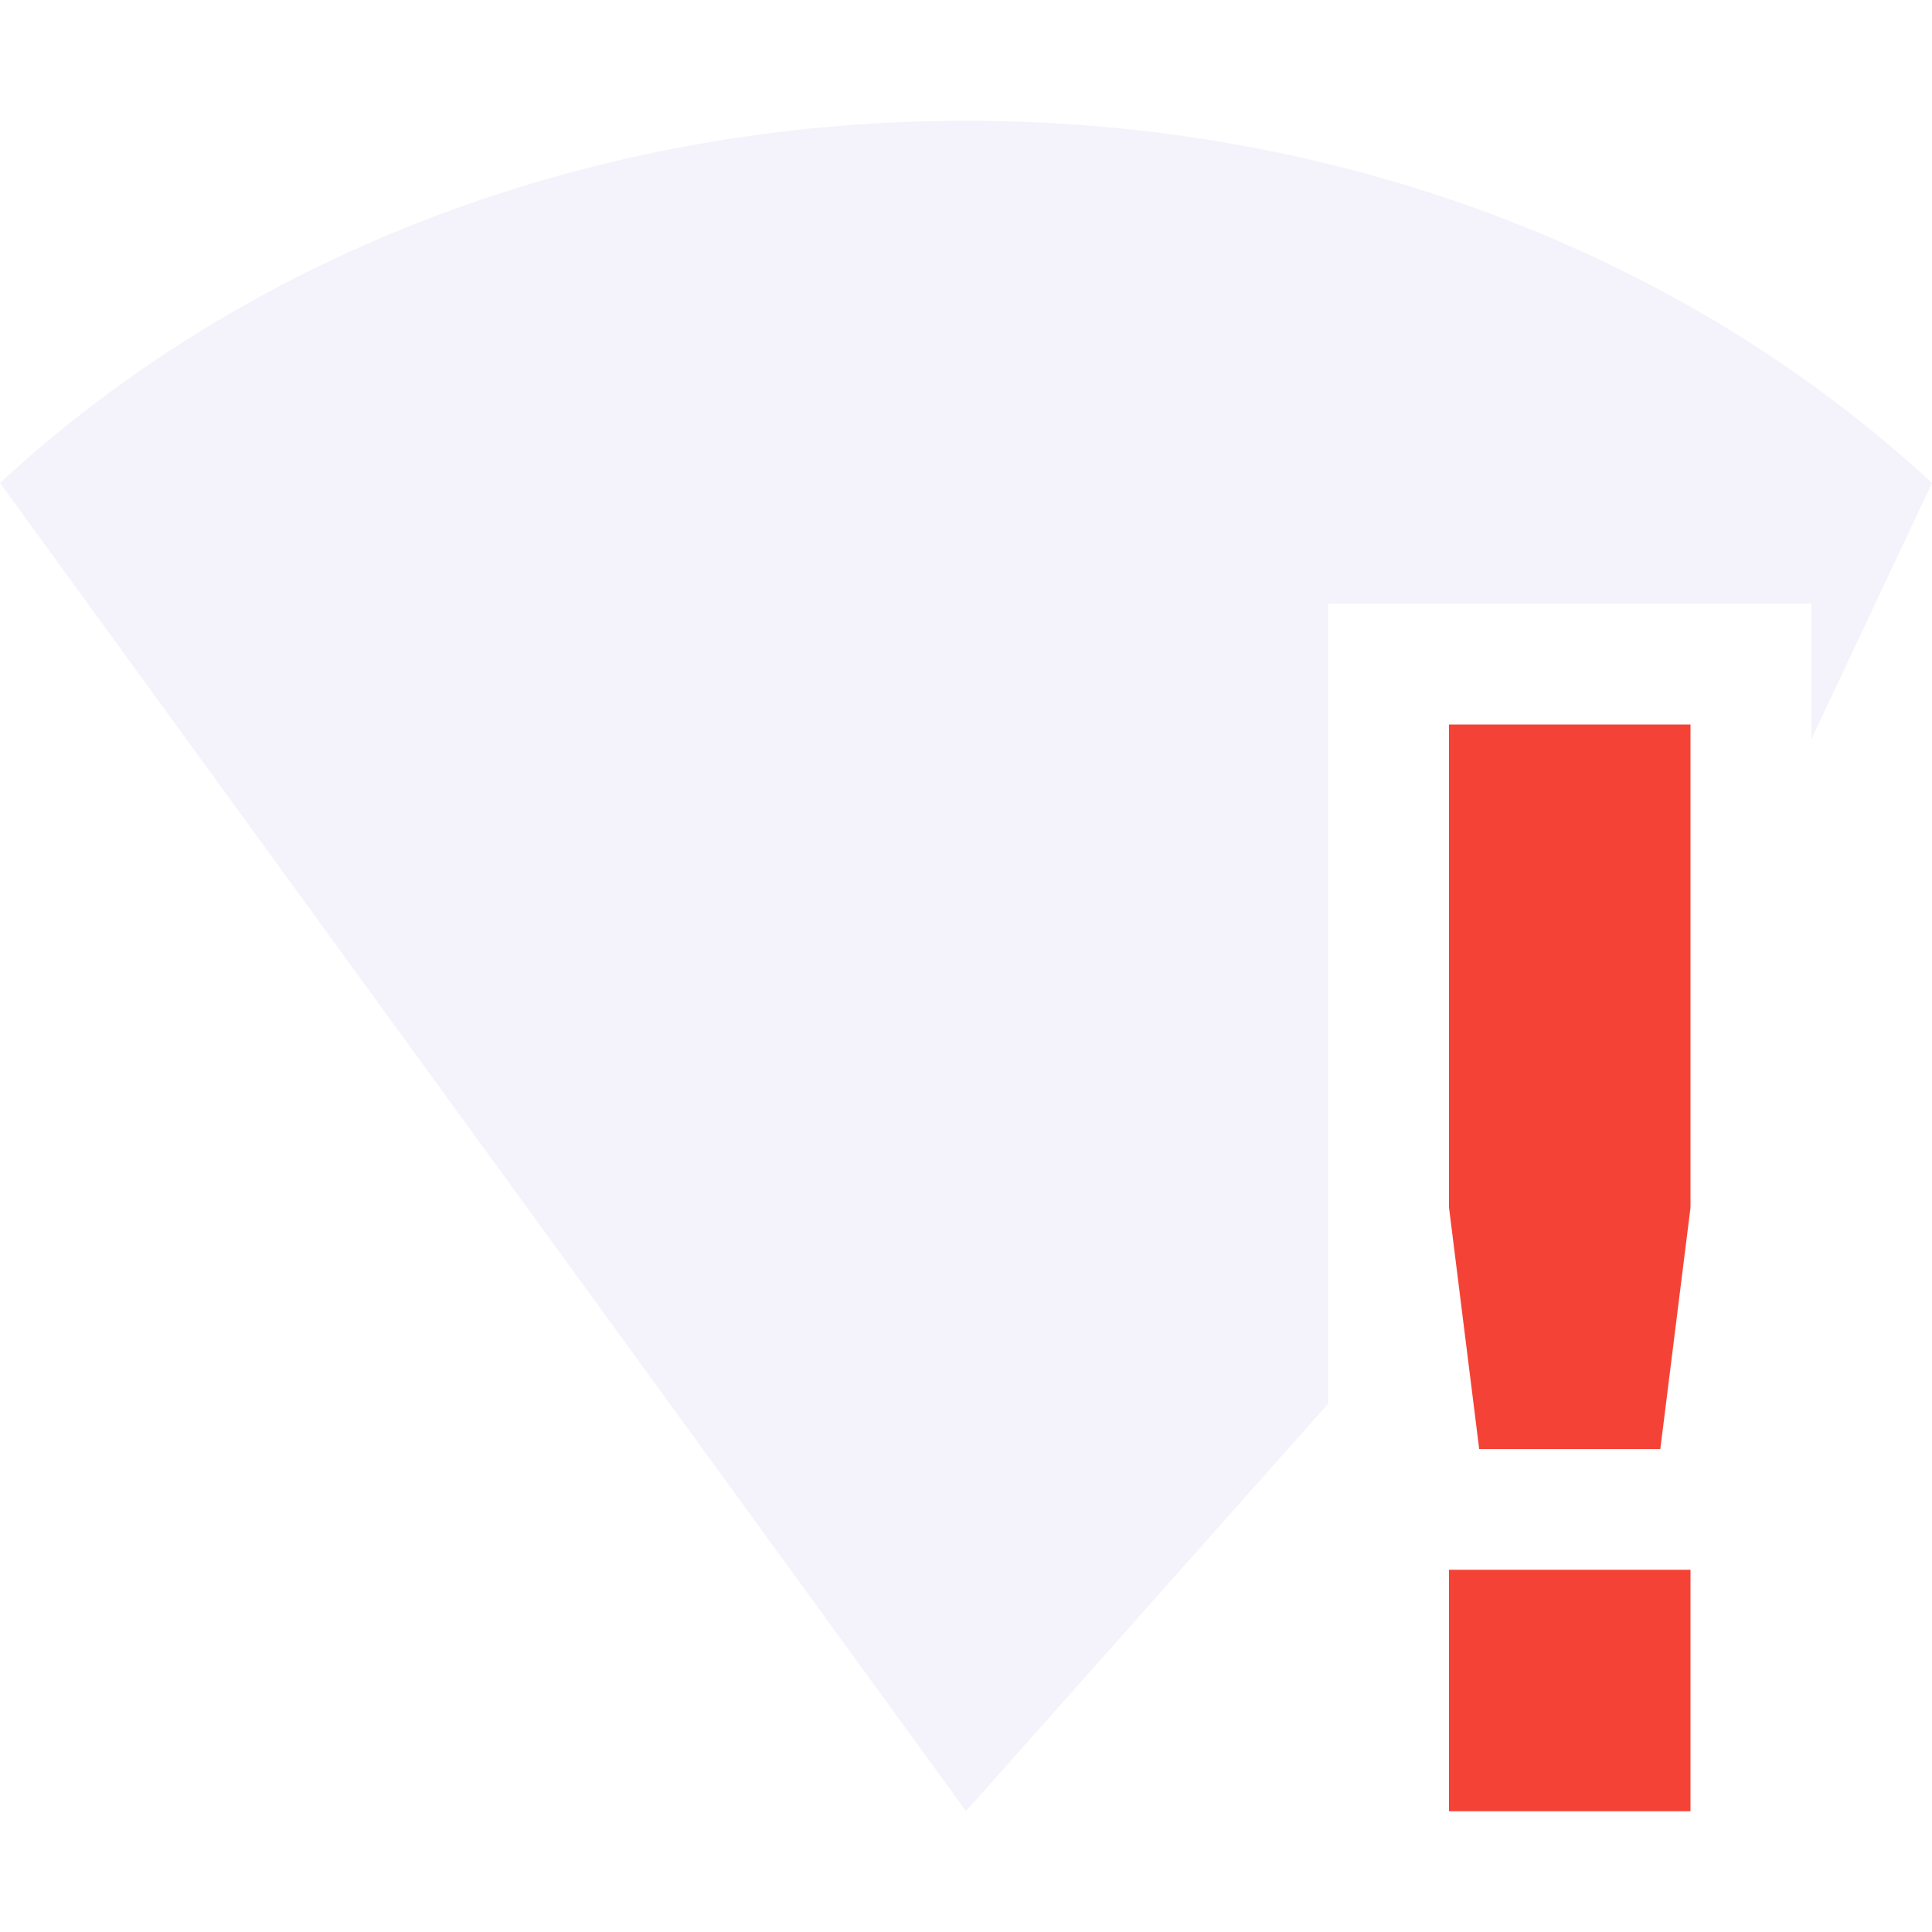
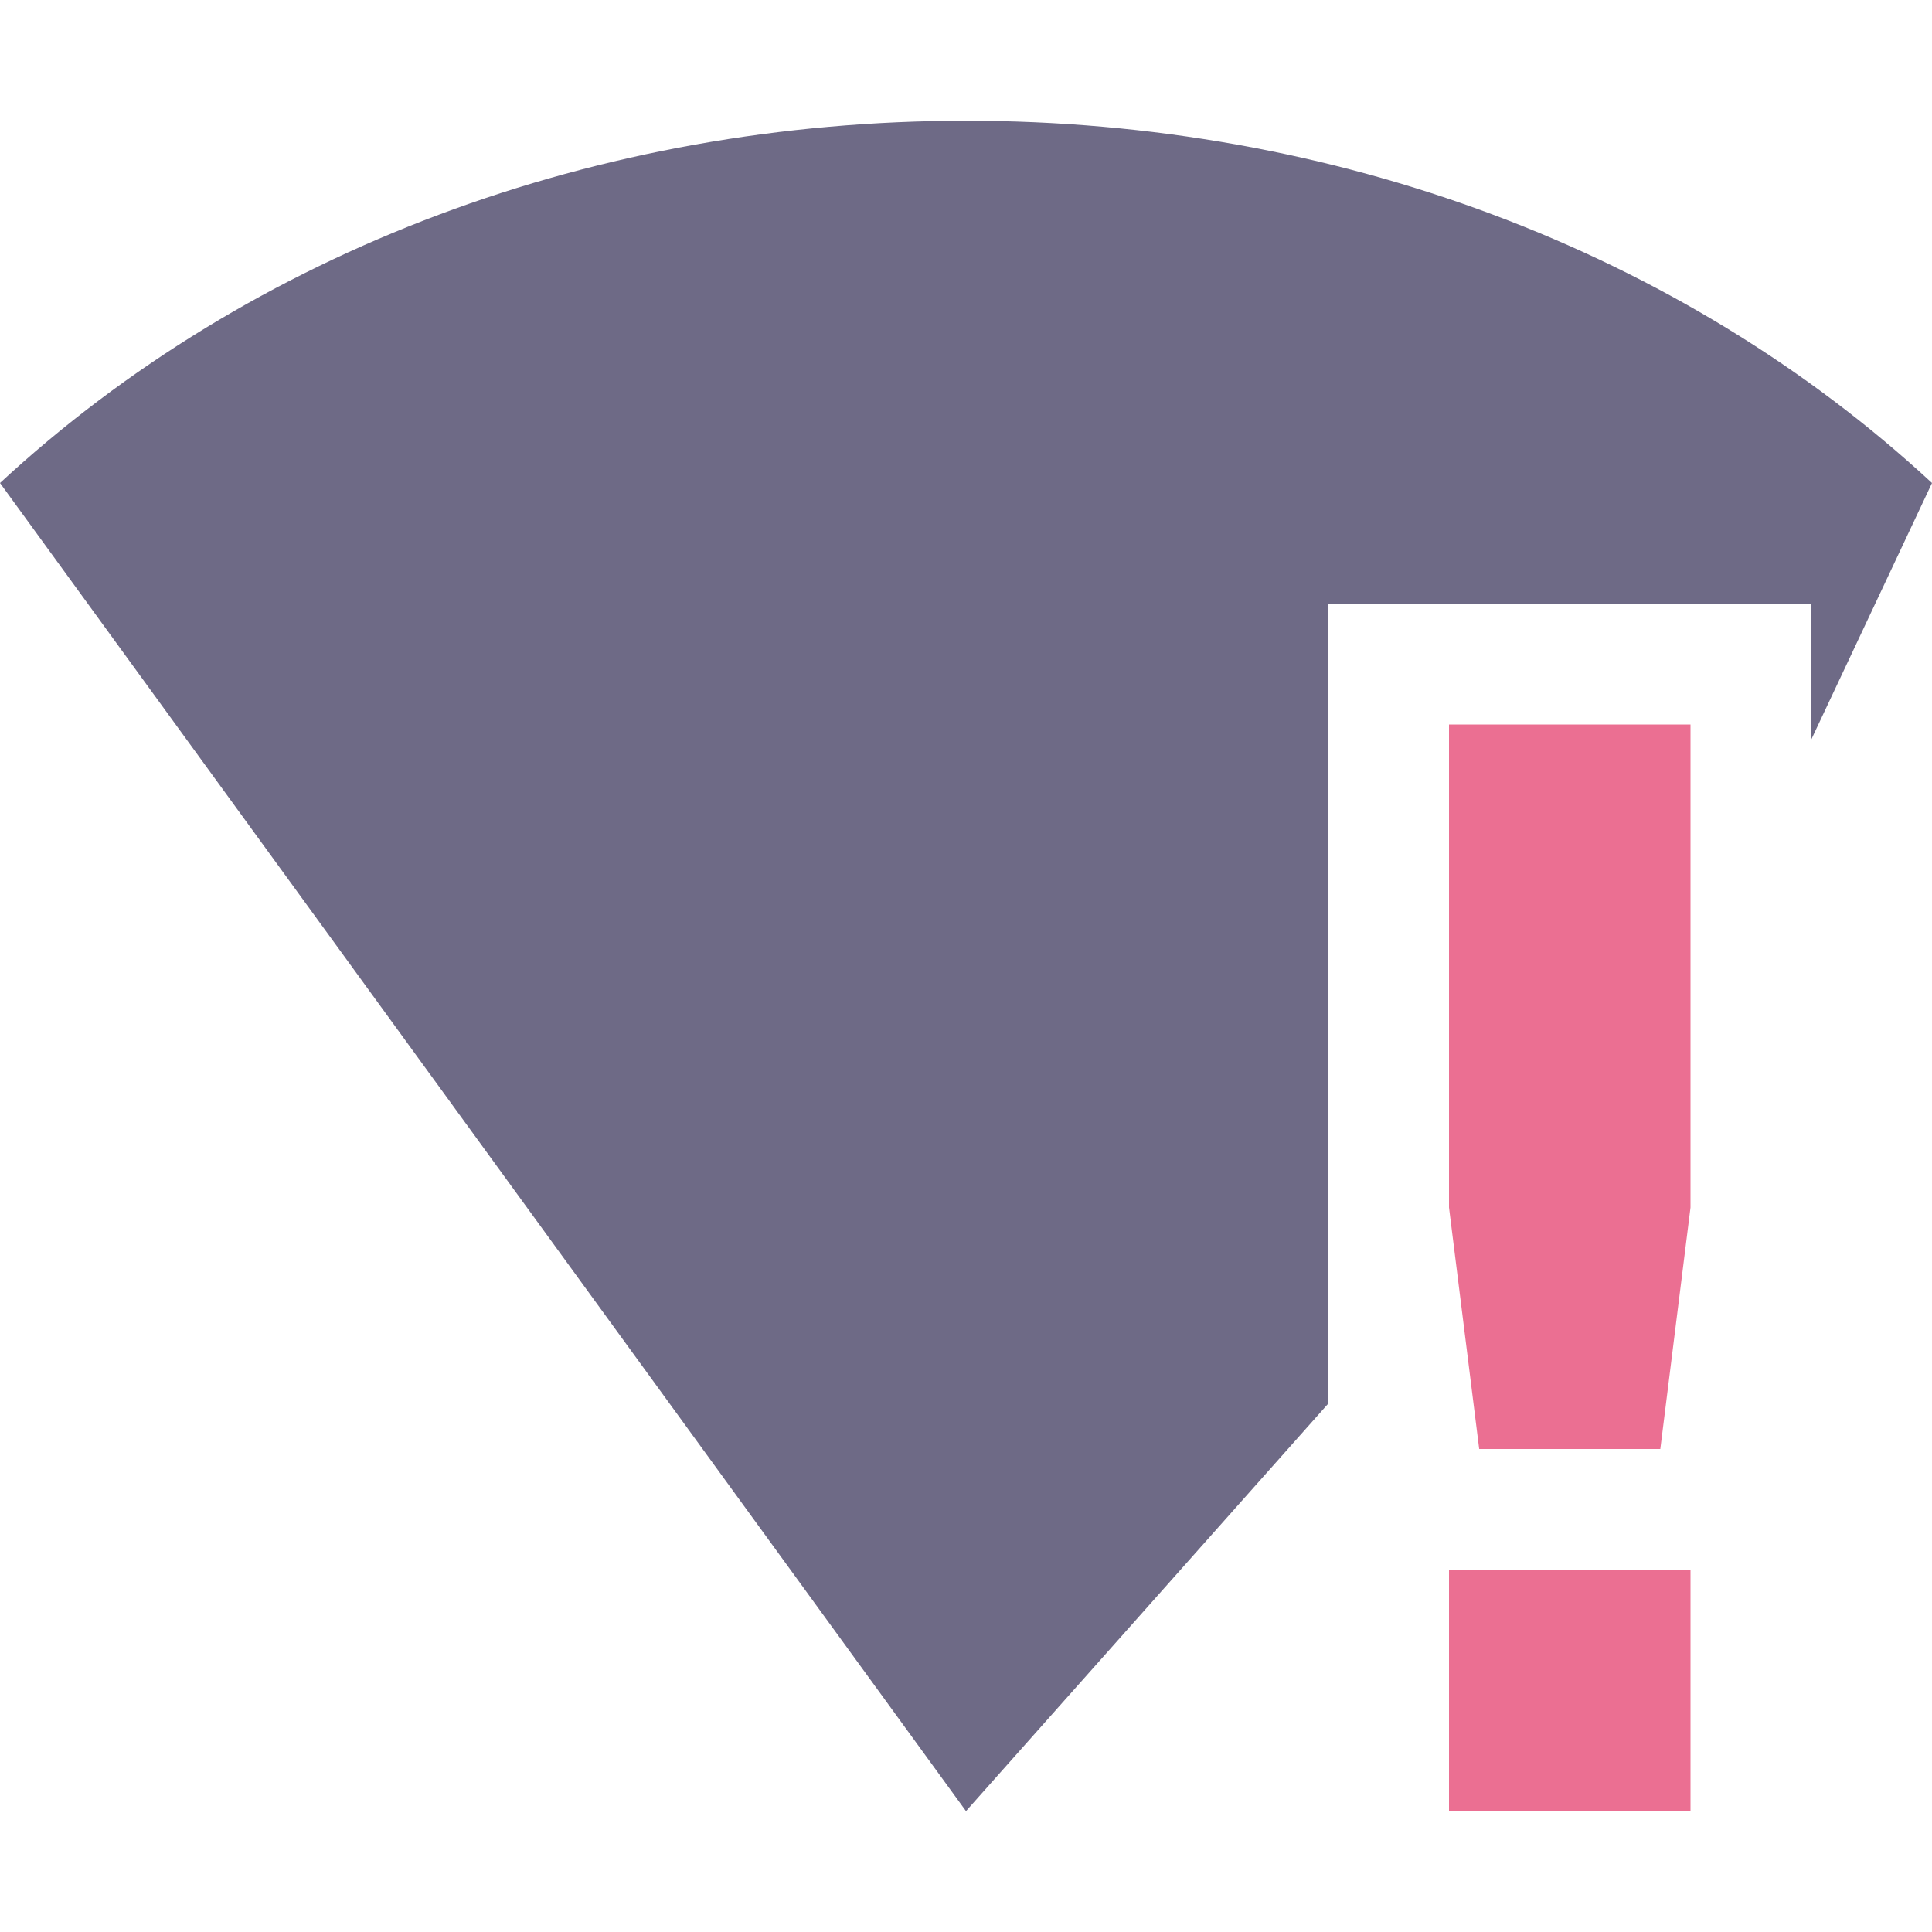
<svg xmlns="http://www.w3.org/2000/svg" width="16" height="16" version="1.1">
-   <path style="opacity:.35;fill:#e0def4" d="M 8,1 C 4.949,1 2.081,2.073 0,4 l 8,10.999 3,-3.375 V 5 h 4 V 6.125 L 16,4 C 13.919,2.073 11.051,1 8,1 Z" />
-   <path style="fill:#f44336" class="error" d="M 12,6 V 10 L 12.25,12 H 13.75 L 14,10 V 6 Z M 12,13 V 15 H 14 V 13 Z" />
+   <path style="fill:#6e6a86" d="M 8,1 C 4.949,1 2.081,2.073 0,4 l 8,10.999 3,-3.375 V 5 h 4 V 6.125 L 16,4 C 13.919,2.073 11.051,1 8,1 Z" />
+   <path style="fill:#eb6f92" class="error" d="M 12,6 V 10 L 12.25,12 H 13.75 L 14,10 V 6 Z M 12,13 V 15 H 14 V 13 Z" />
</svg>
